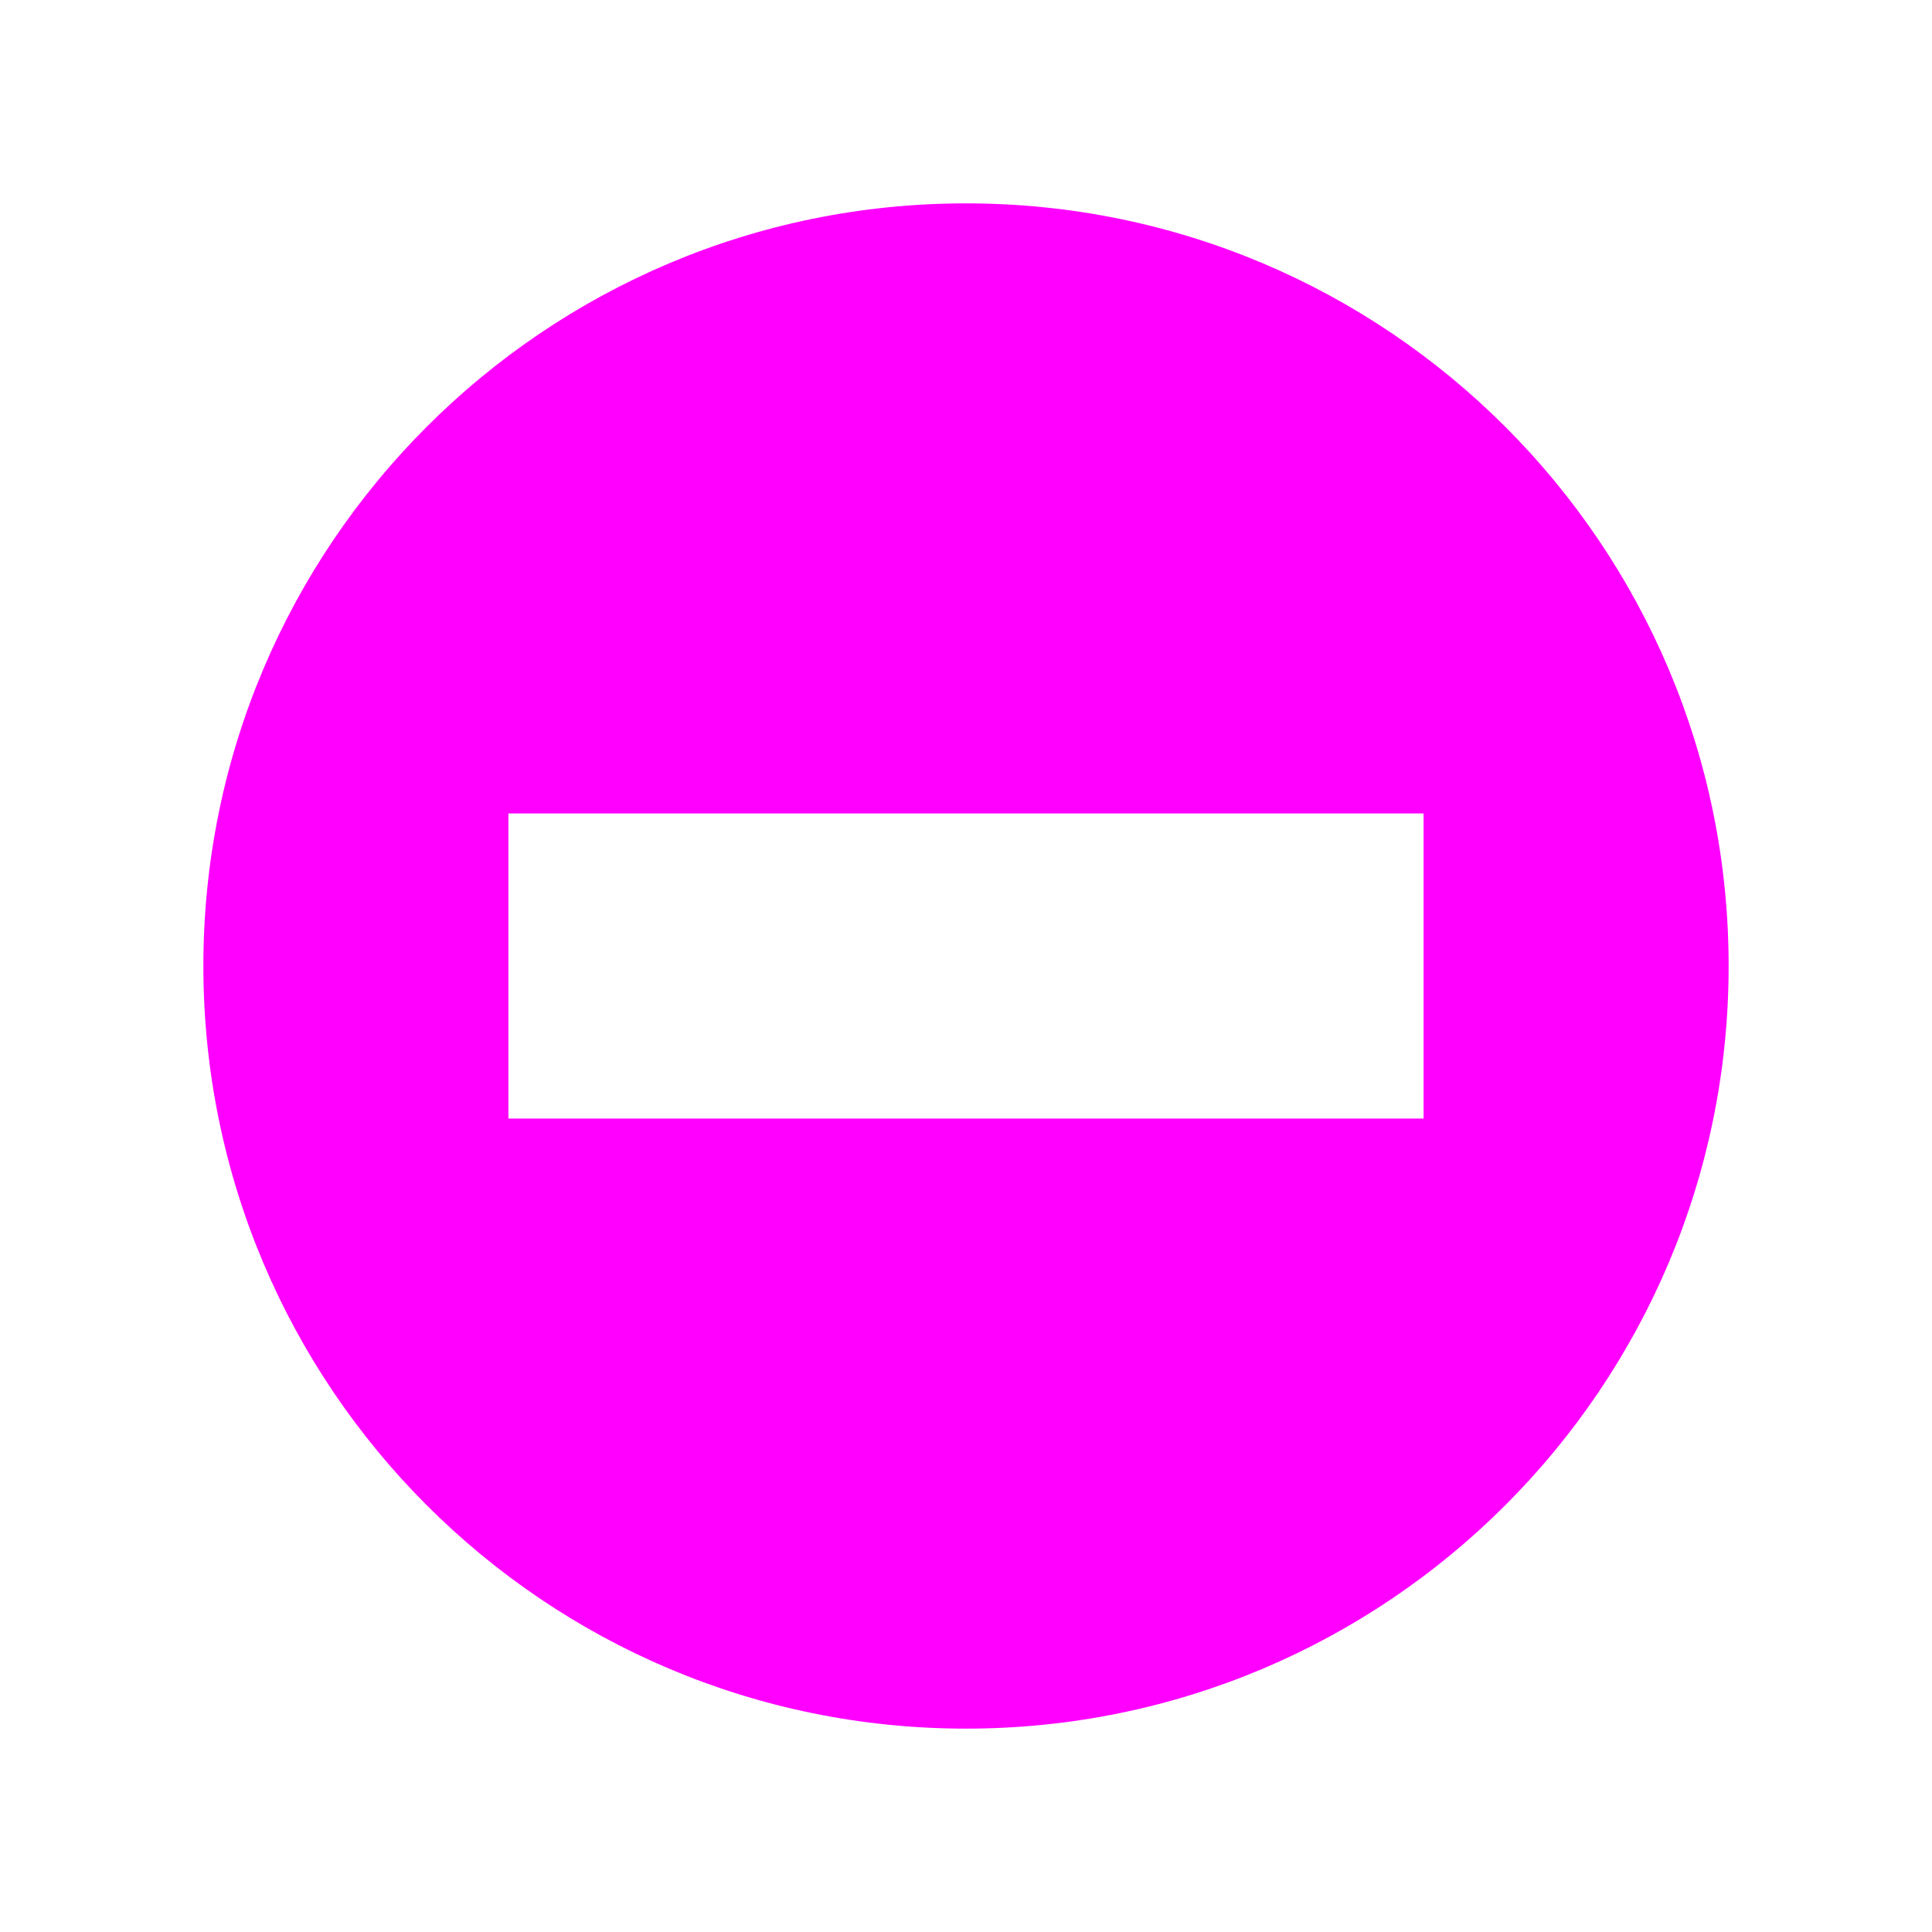
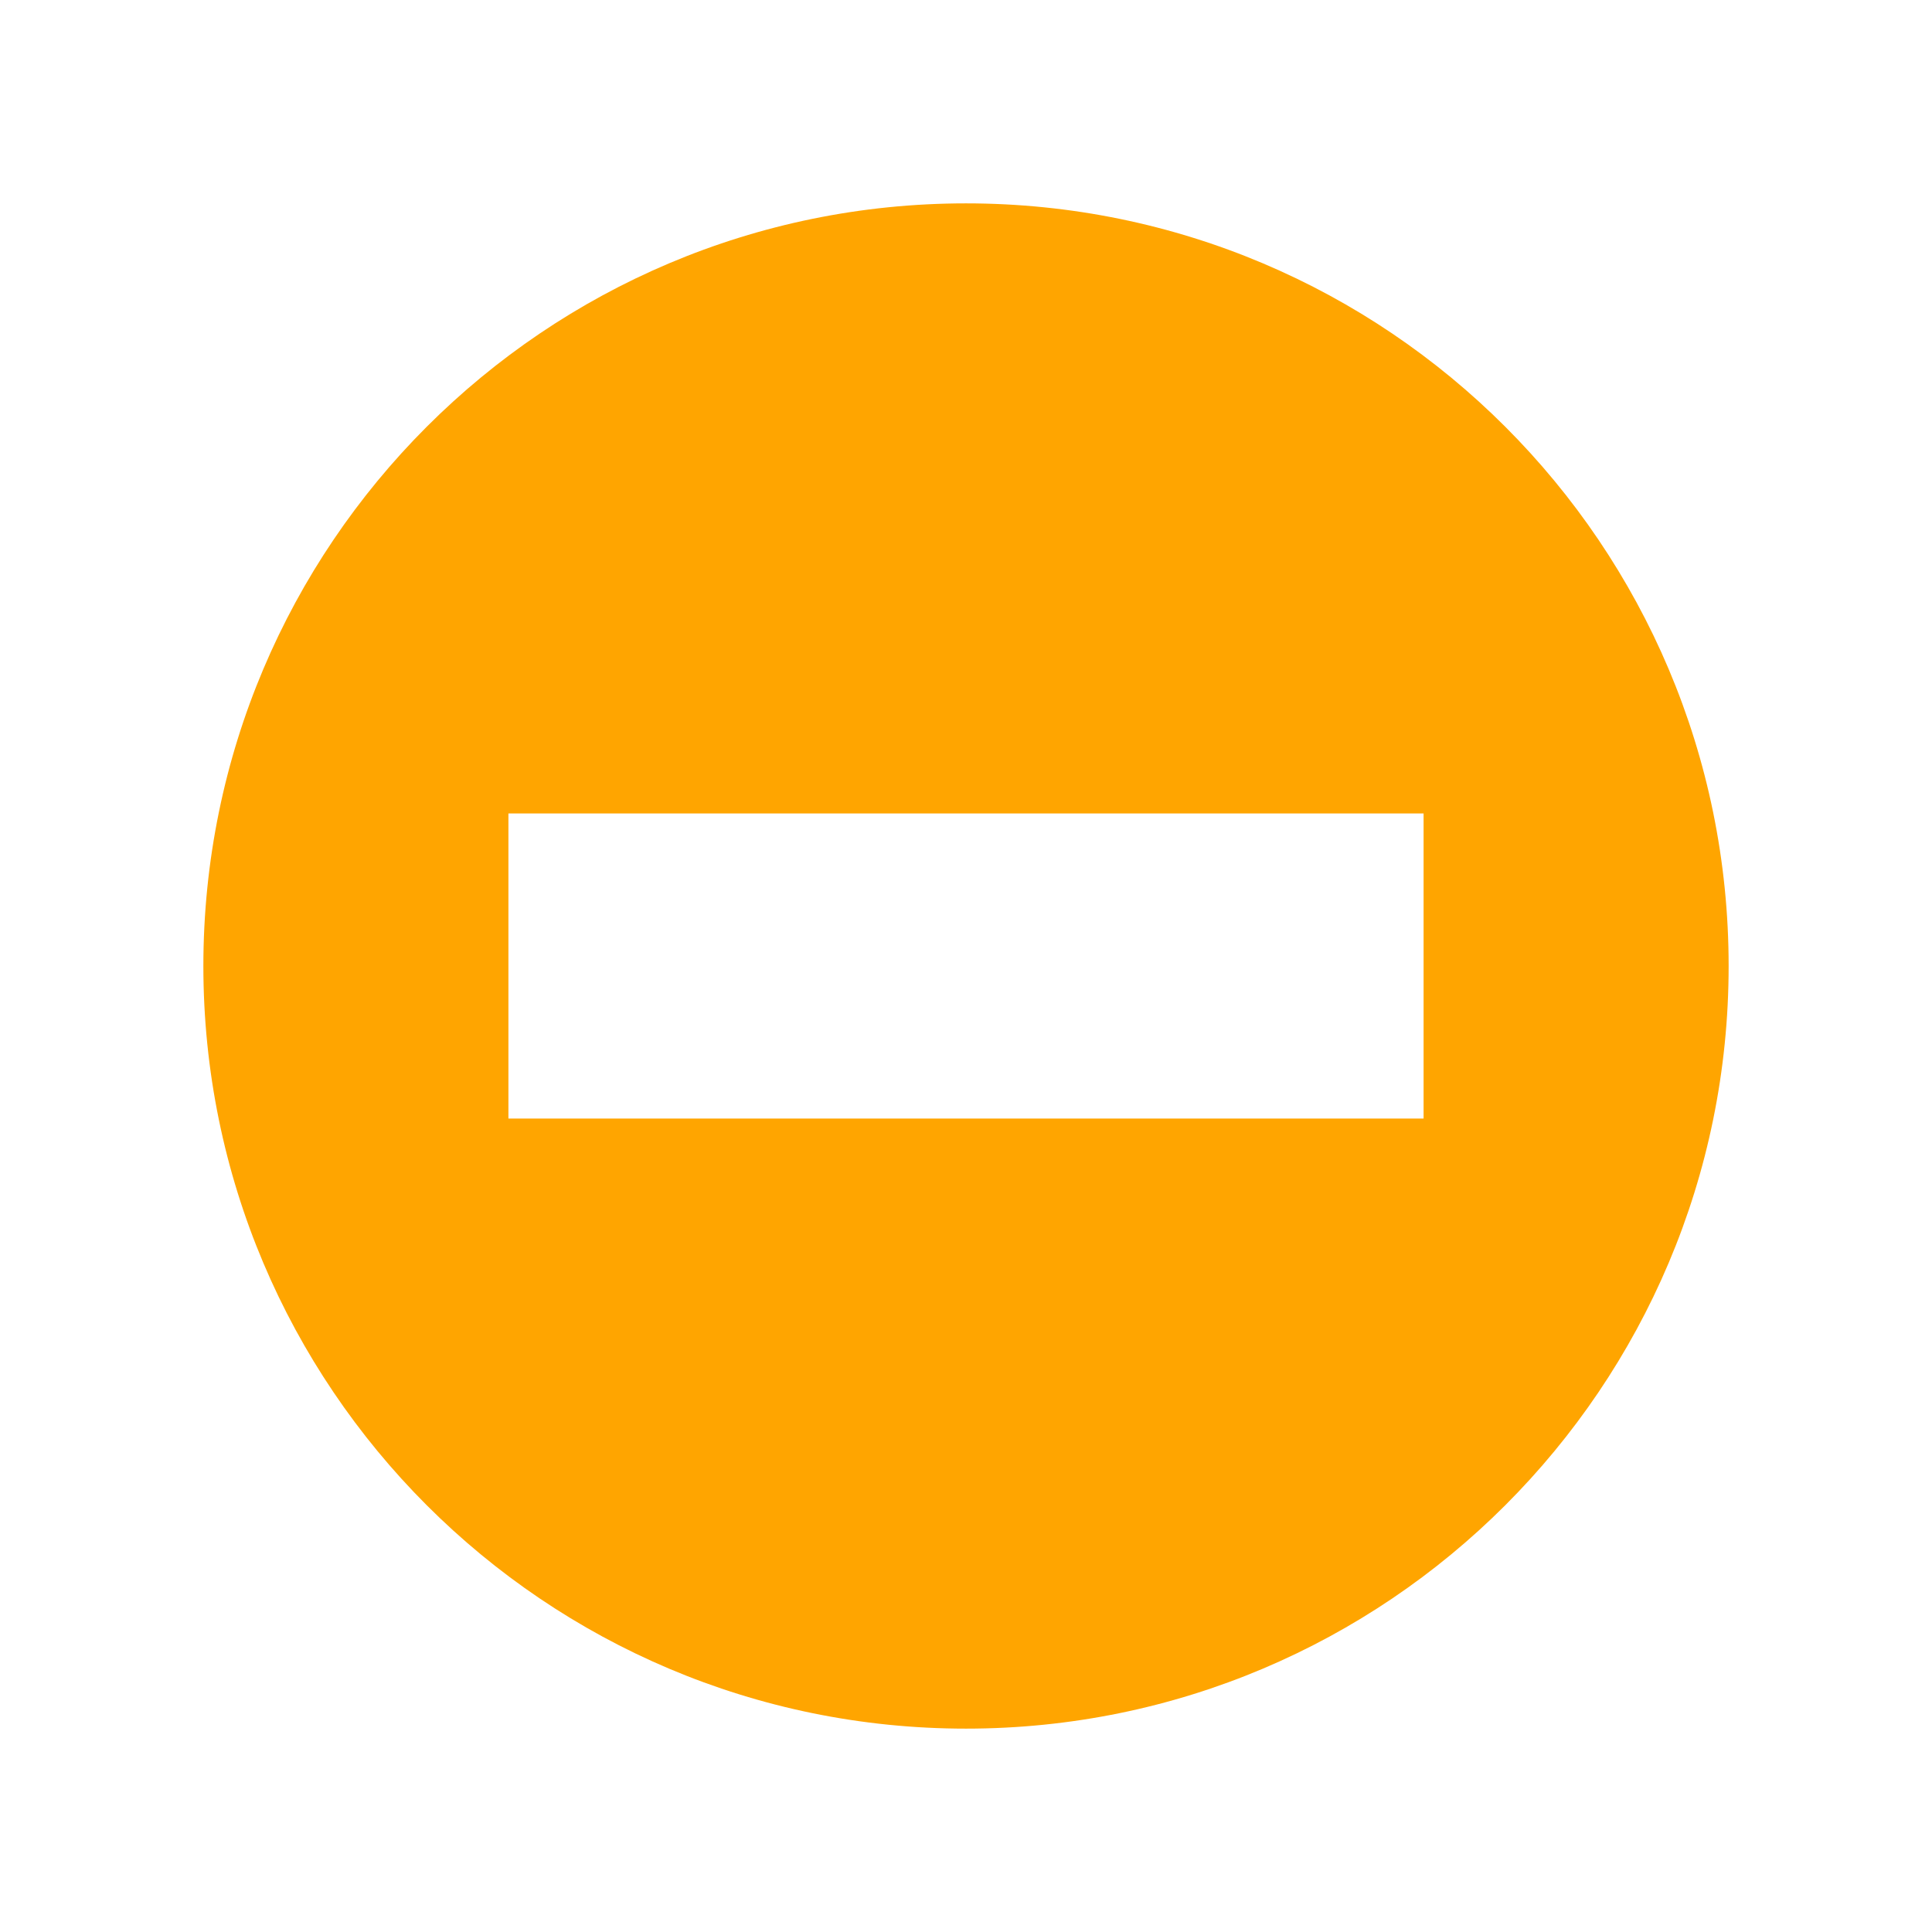
<svg xmlns="http://www.w3.org/2000/svg" viewBox="0 0 19 19" height="19" width="19">
  <rect fill="none" x="0" y="0" width="19" height="19" />
-   <path fill="#ff00ff" transform="translate(2 2)" d="M7.5,0C3.358,0,0,3.358,0,7.5S3.358,15,7.5,15S15,11.642,15,7.5S11.642,0,7.5,0z M3,6h9v3H3V6z" />
+   <path fill="#ffa500" transform="translate(2 2)" d="M7.5,0C3.358,0,0,3.358,0,7.5S3.358,15,7.5,15S15,11.642,15,7.5S11.642,0,7.5,0z M3,6h9v3H3V6z" />
</svg>
